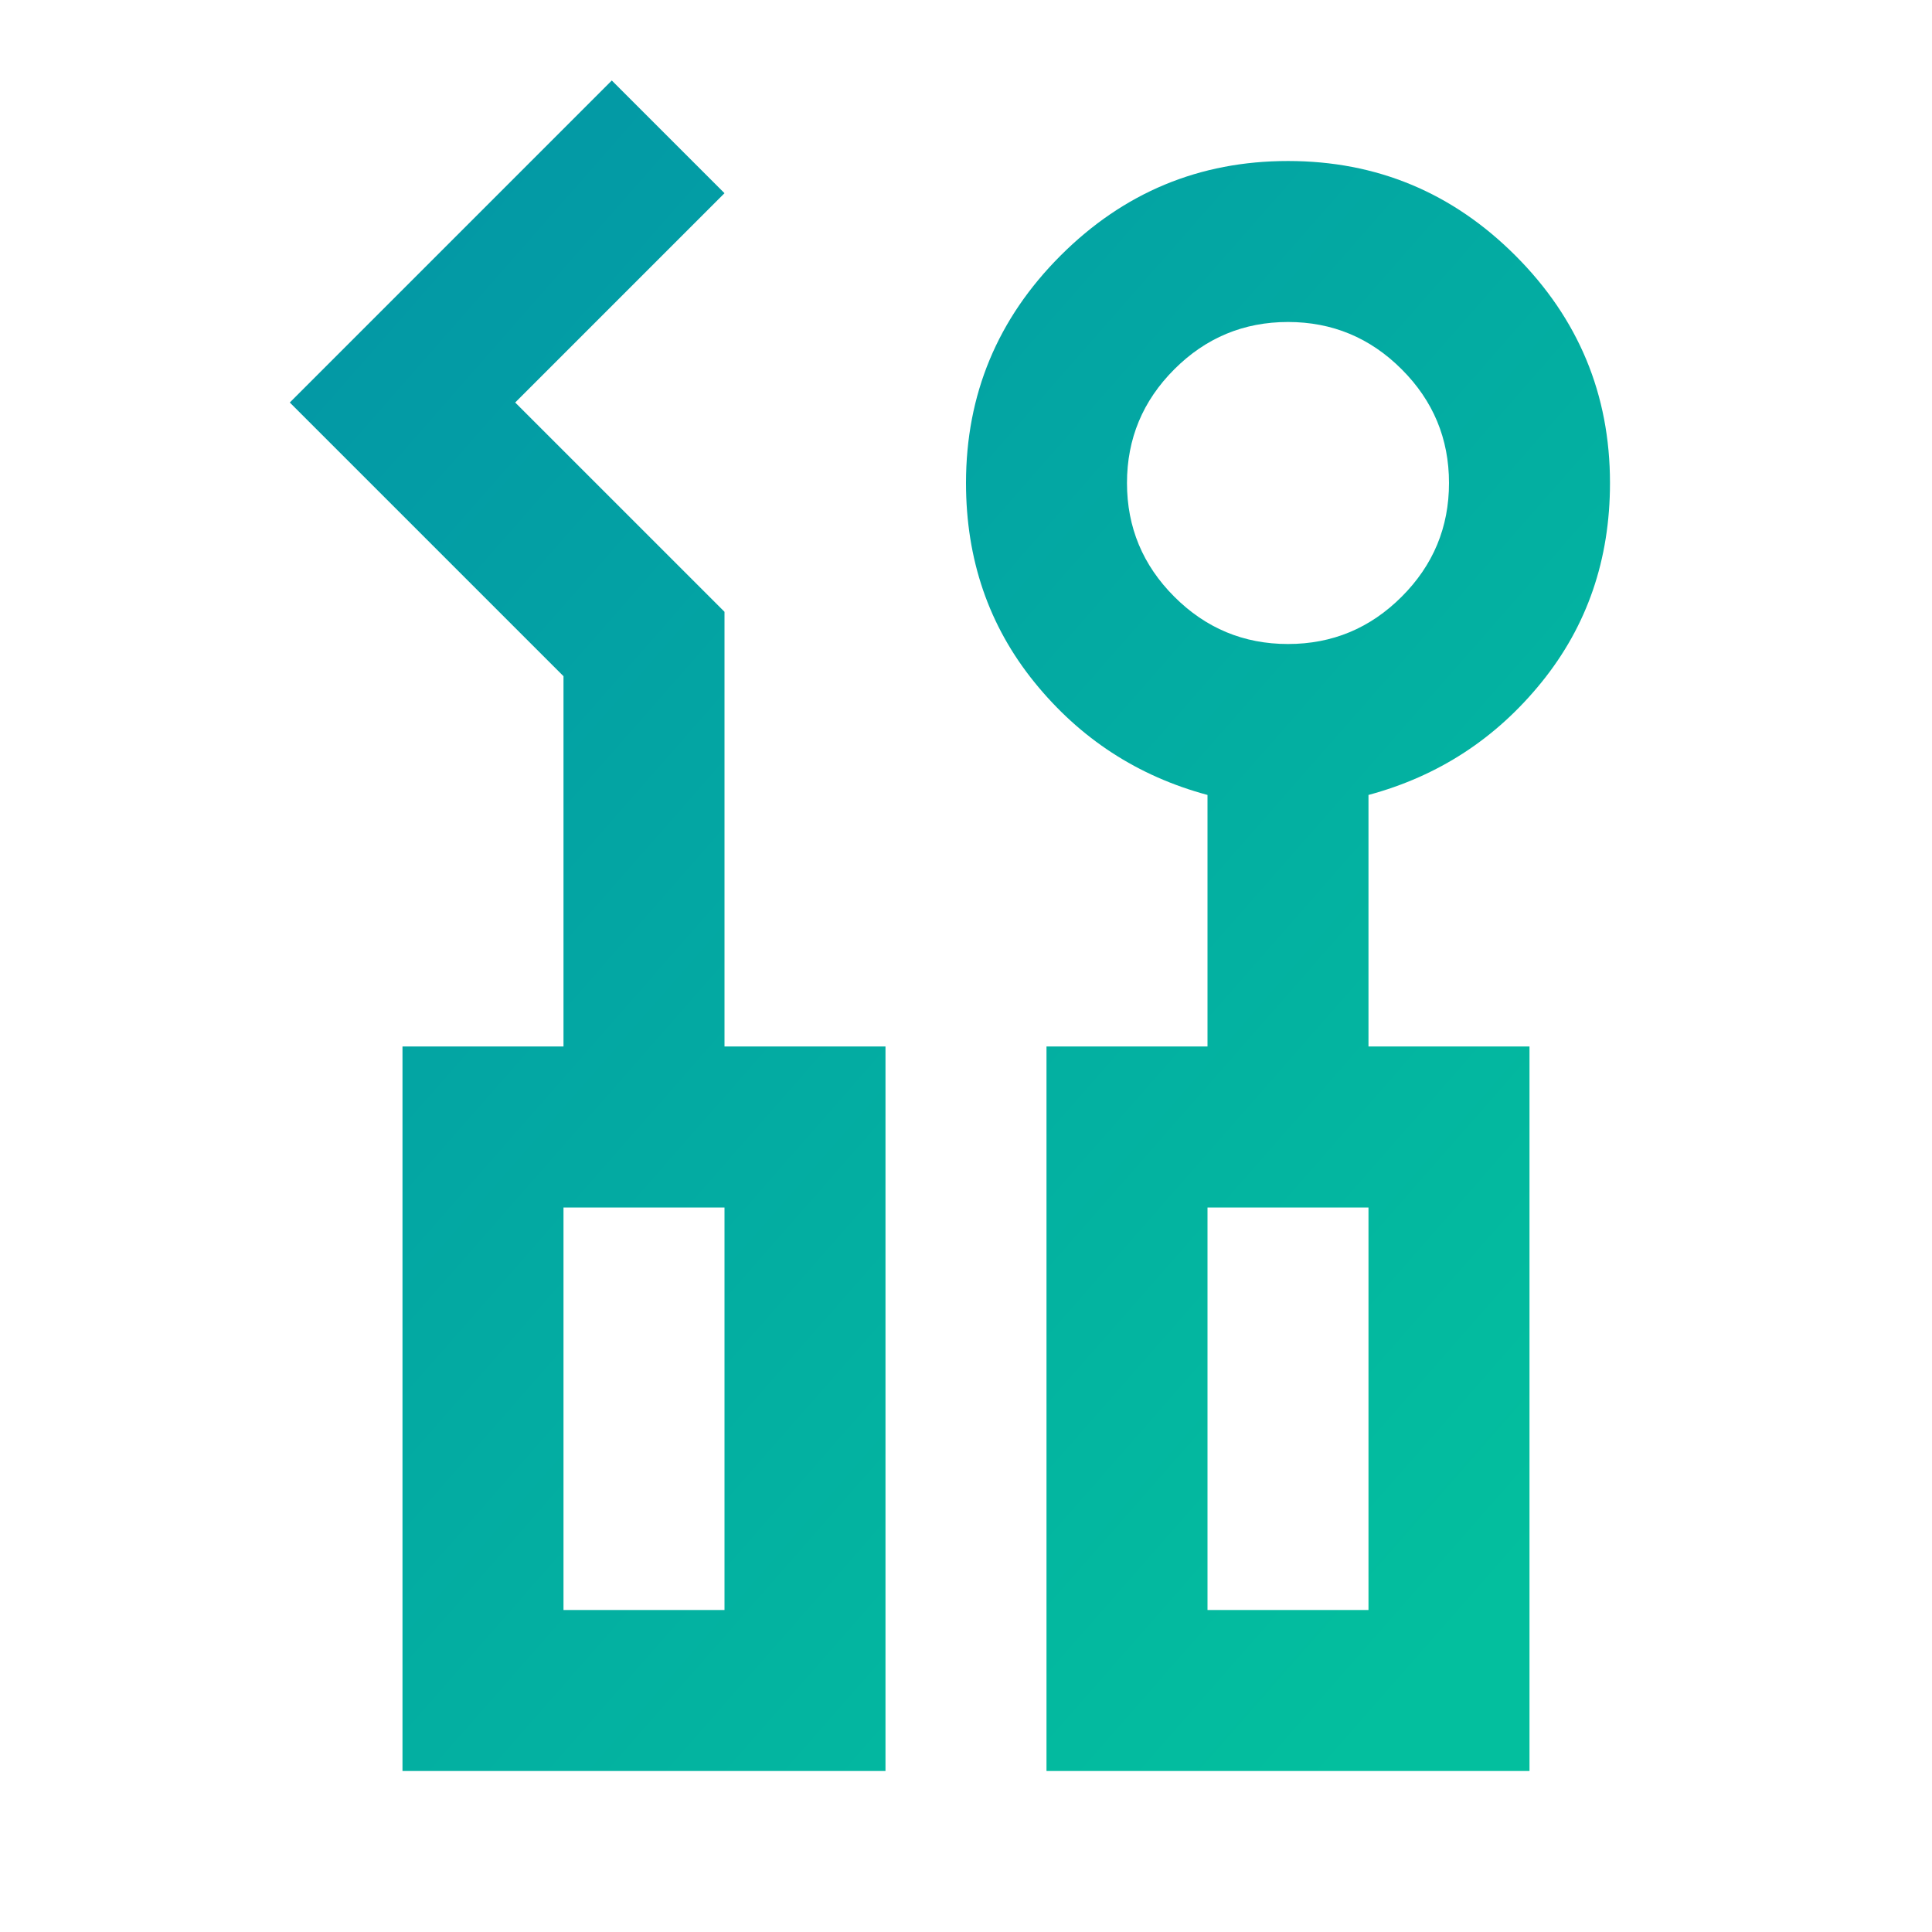
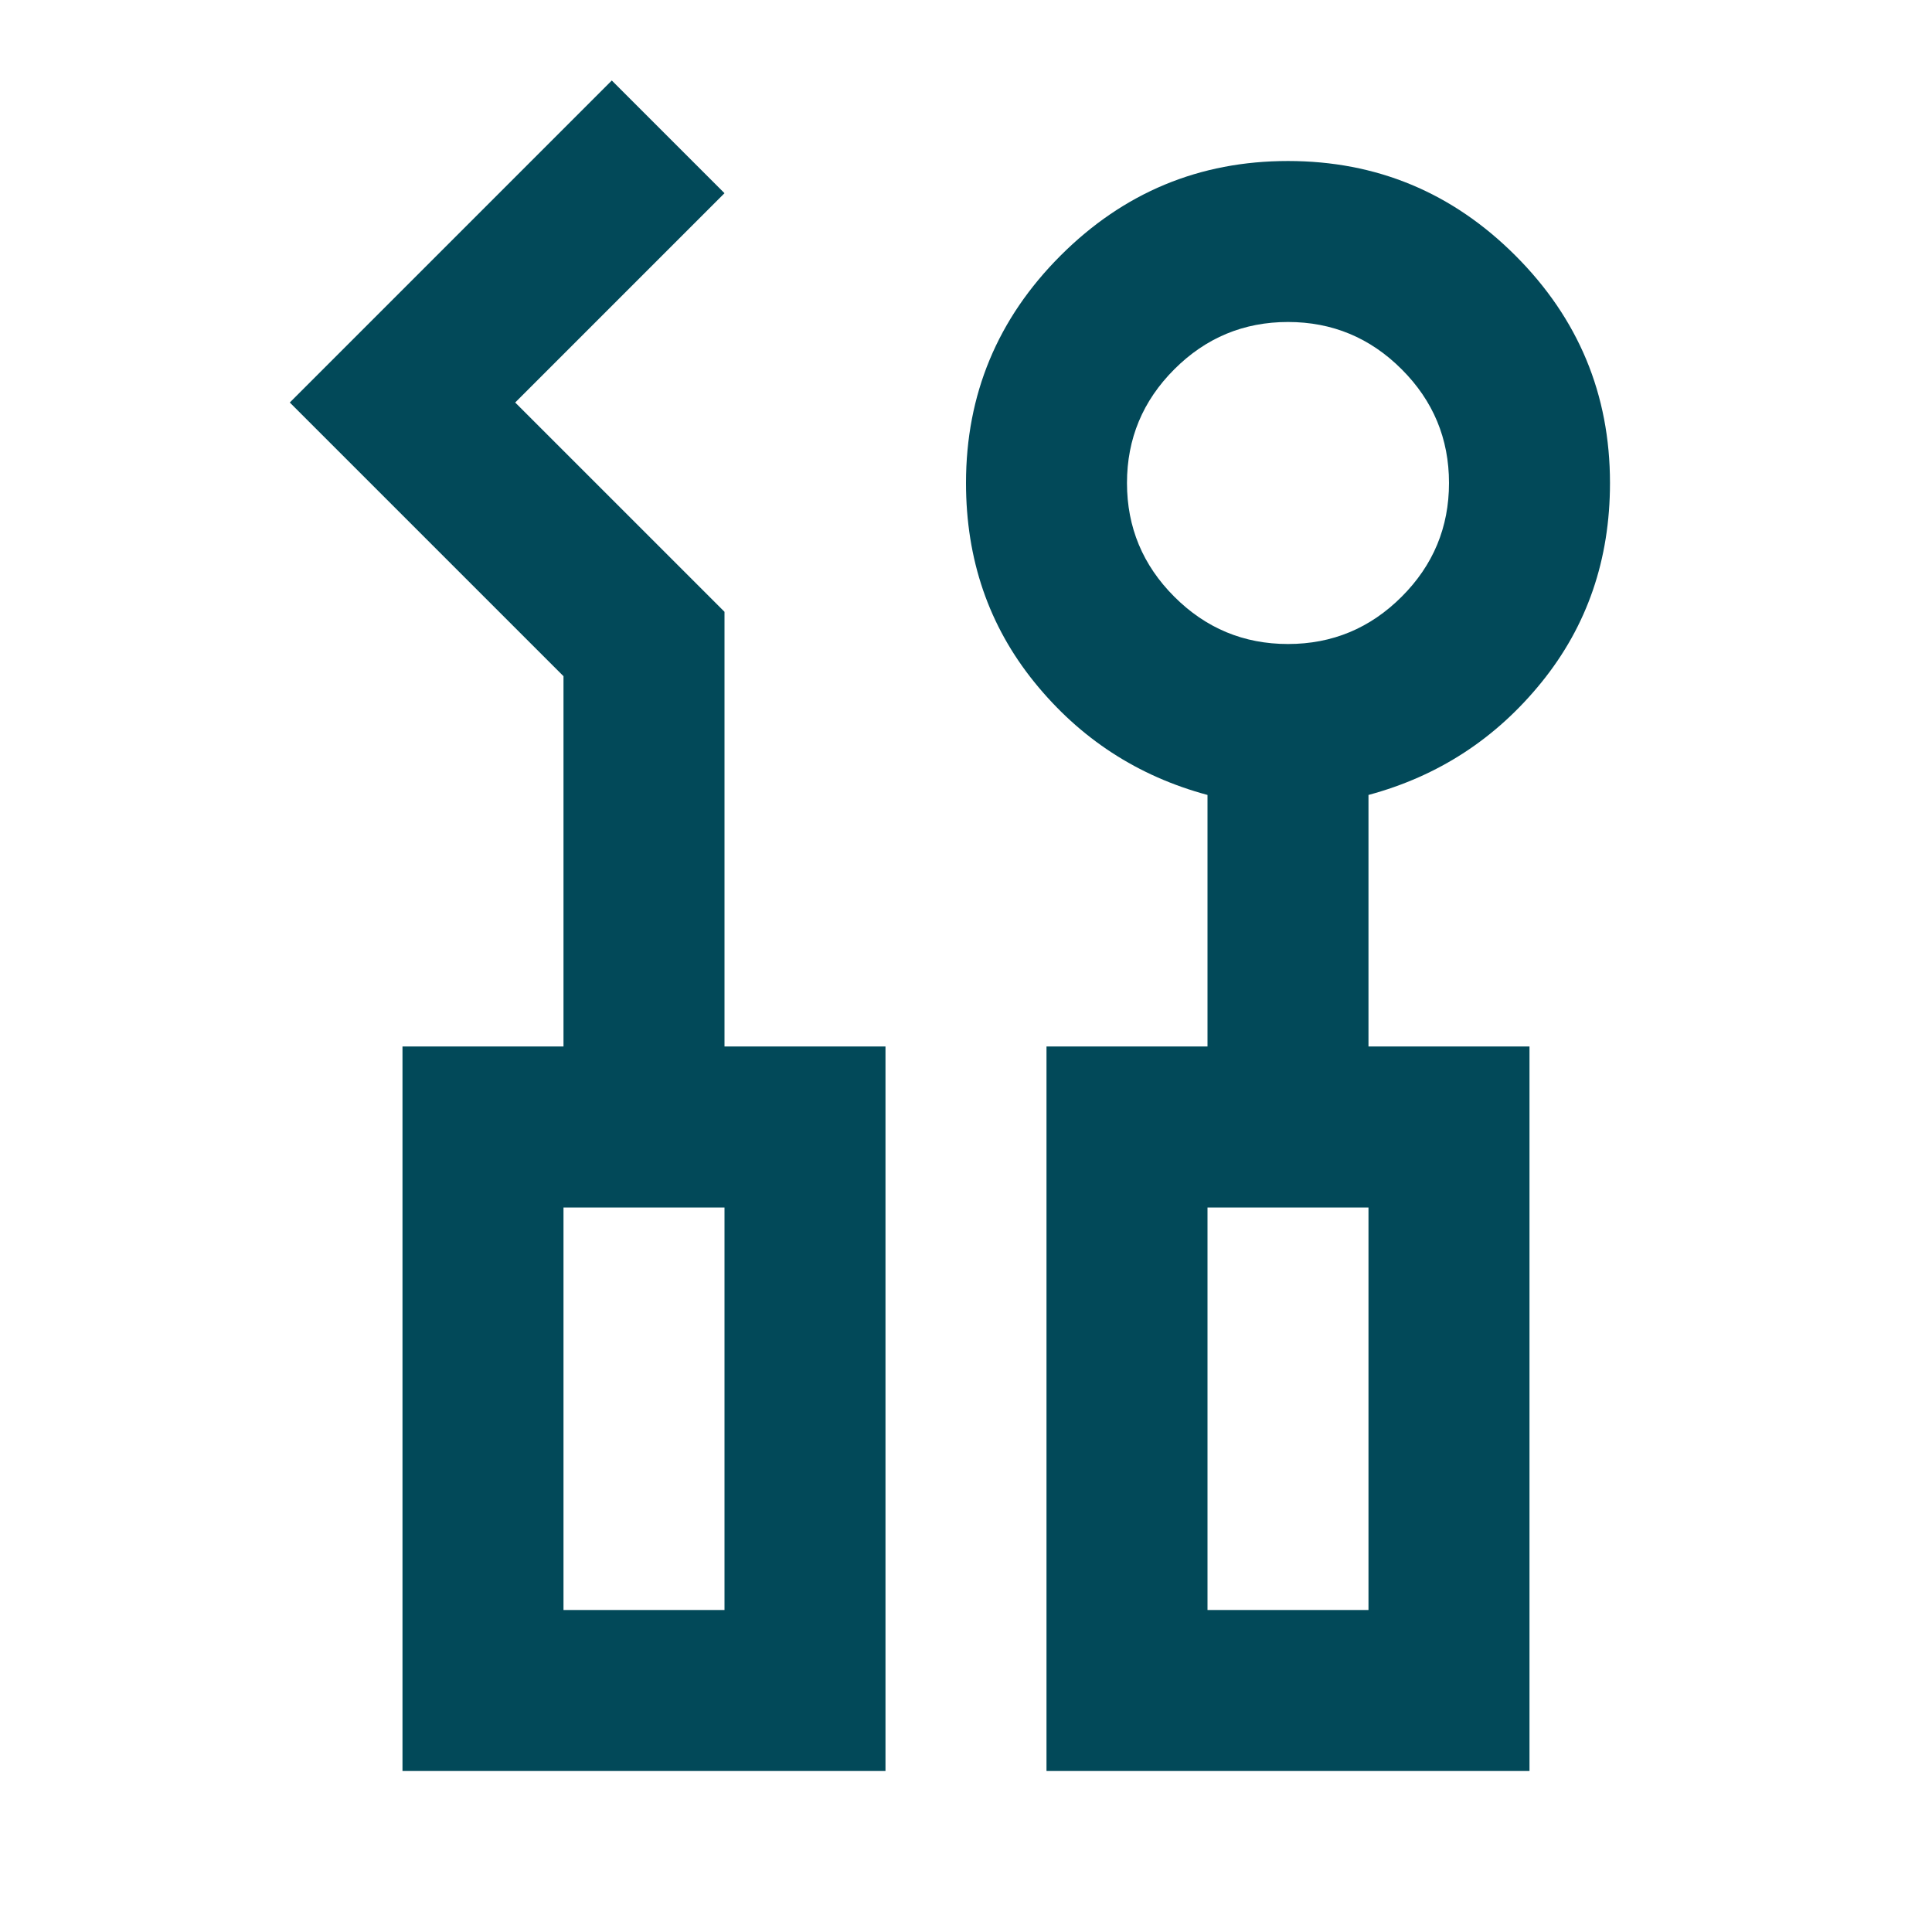
<svg xmlns="http://www.w3.org/2000/svg" width="80" height="80" viewBox="0 0 80 80" fill="none">
  <mask id="mask0_51_47" style="mask-type:alpha" maskUnits="userSpaceOnUse" x="0" y="0" width="80" height="80">
    <rect width="80" height="80" fill="url(#paint0_linear_51_47)" />
  </mask>
  <g mask="url(#mask0_51_47)">
    <path d="M16.666 73.333V43.333H23.333V28L12 16.667L25.333 3.333L30 8L21.333 16.667L30 25.333V43.333H36.666V73.333H16.666ZM43.333 73.333V43.333H50V32.917C47.111 32.139 44.722 30.583 42.833 28.25C40.944 25.917 40 23.167 40 20C40 16.333 41.305 13.194 43.916 10.583C46.528 7.972 49.666 6.667 53.333 6.667C57 6.667 60.139 7.972 62.75 10.583C65.361 13.194 66.666 16.333 66.666 20C66.666 23.167 65.722 25.917 63.833 28.25C61.944 30.583 59.555 32.139 56.666 32.917V43.333H63.333V73.333H43.333ZM53.333 26.667C55.166 26.667 56.736 26.014 58.041 24.708C59.347 23.403 60 21.833 60 20C60 18.167 59.347 16.597 58.041 15.292C56.736 13.986 55.166 13.333 53.333 13.333C51.5 13.333 49.93 13.986 48.625 15.292C47.319 16.597 46.666 18.167 46.666 20C46.666 21.833 47.319 23.403 48.625 24.708C49.93 26.014 51.5 26.667 53.333 26.667ZM23.333 66.667H30V50H23.333V66.667ZM50 66.667H56.666V50H50V66.667Z" fill="url(#paint1_linear_51_47)" />
  </g>
  <defs>
    <linearGradient id="paint0_linear_51_47" x1="3.5" y1="3" x2="68.5" y2="76" gradientUnits="userSpaceOnUse">
-       <stop stop-color="#0396A6" />
-       <stop offset="1" stop-color="#03BF9E" />
+       <stop stop-color="#024959" />
+       <stop offset="1" stop-color="#024959" />
    </linearGradient>
    <linearGradient id="paint1_linear_51_47" x1="14.392" y1="5.958" x2="71.161" y2="55.749" gradientUnits="userSpaceOnUse">
-       <stop stop-color="#0396A6" />
-       <stop offset="1" stop-color="#03BF9E" />
+       <stop stop-color="#024959" />
+       <stop offset="1" stop-color="#024959" />
    </linearGradient>
  </defs>
</svg>
